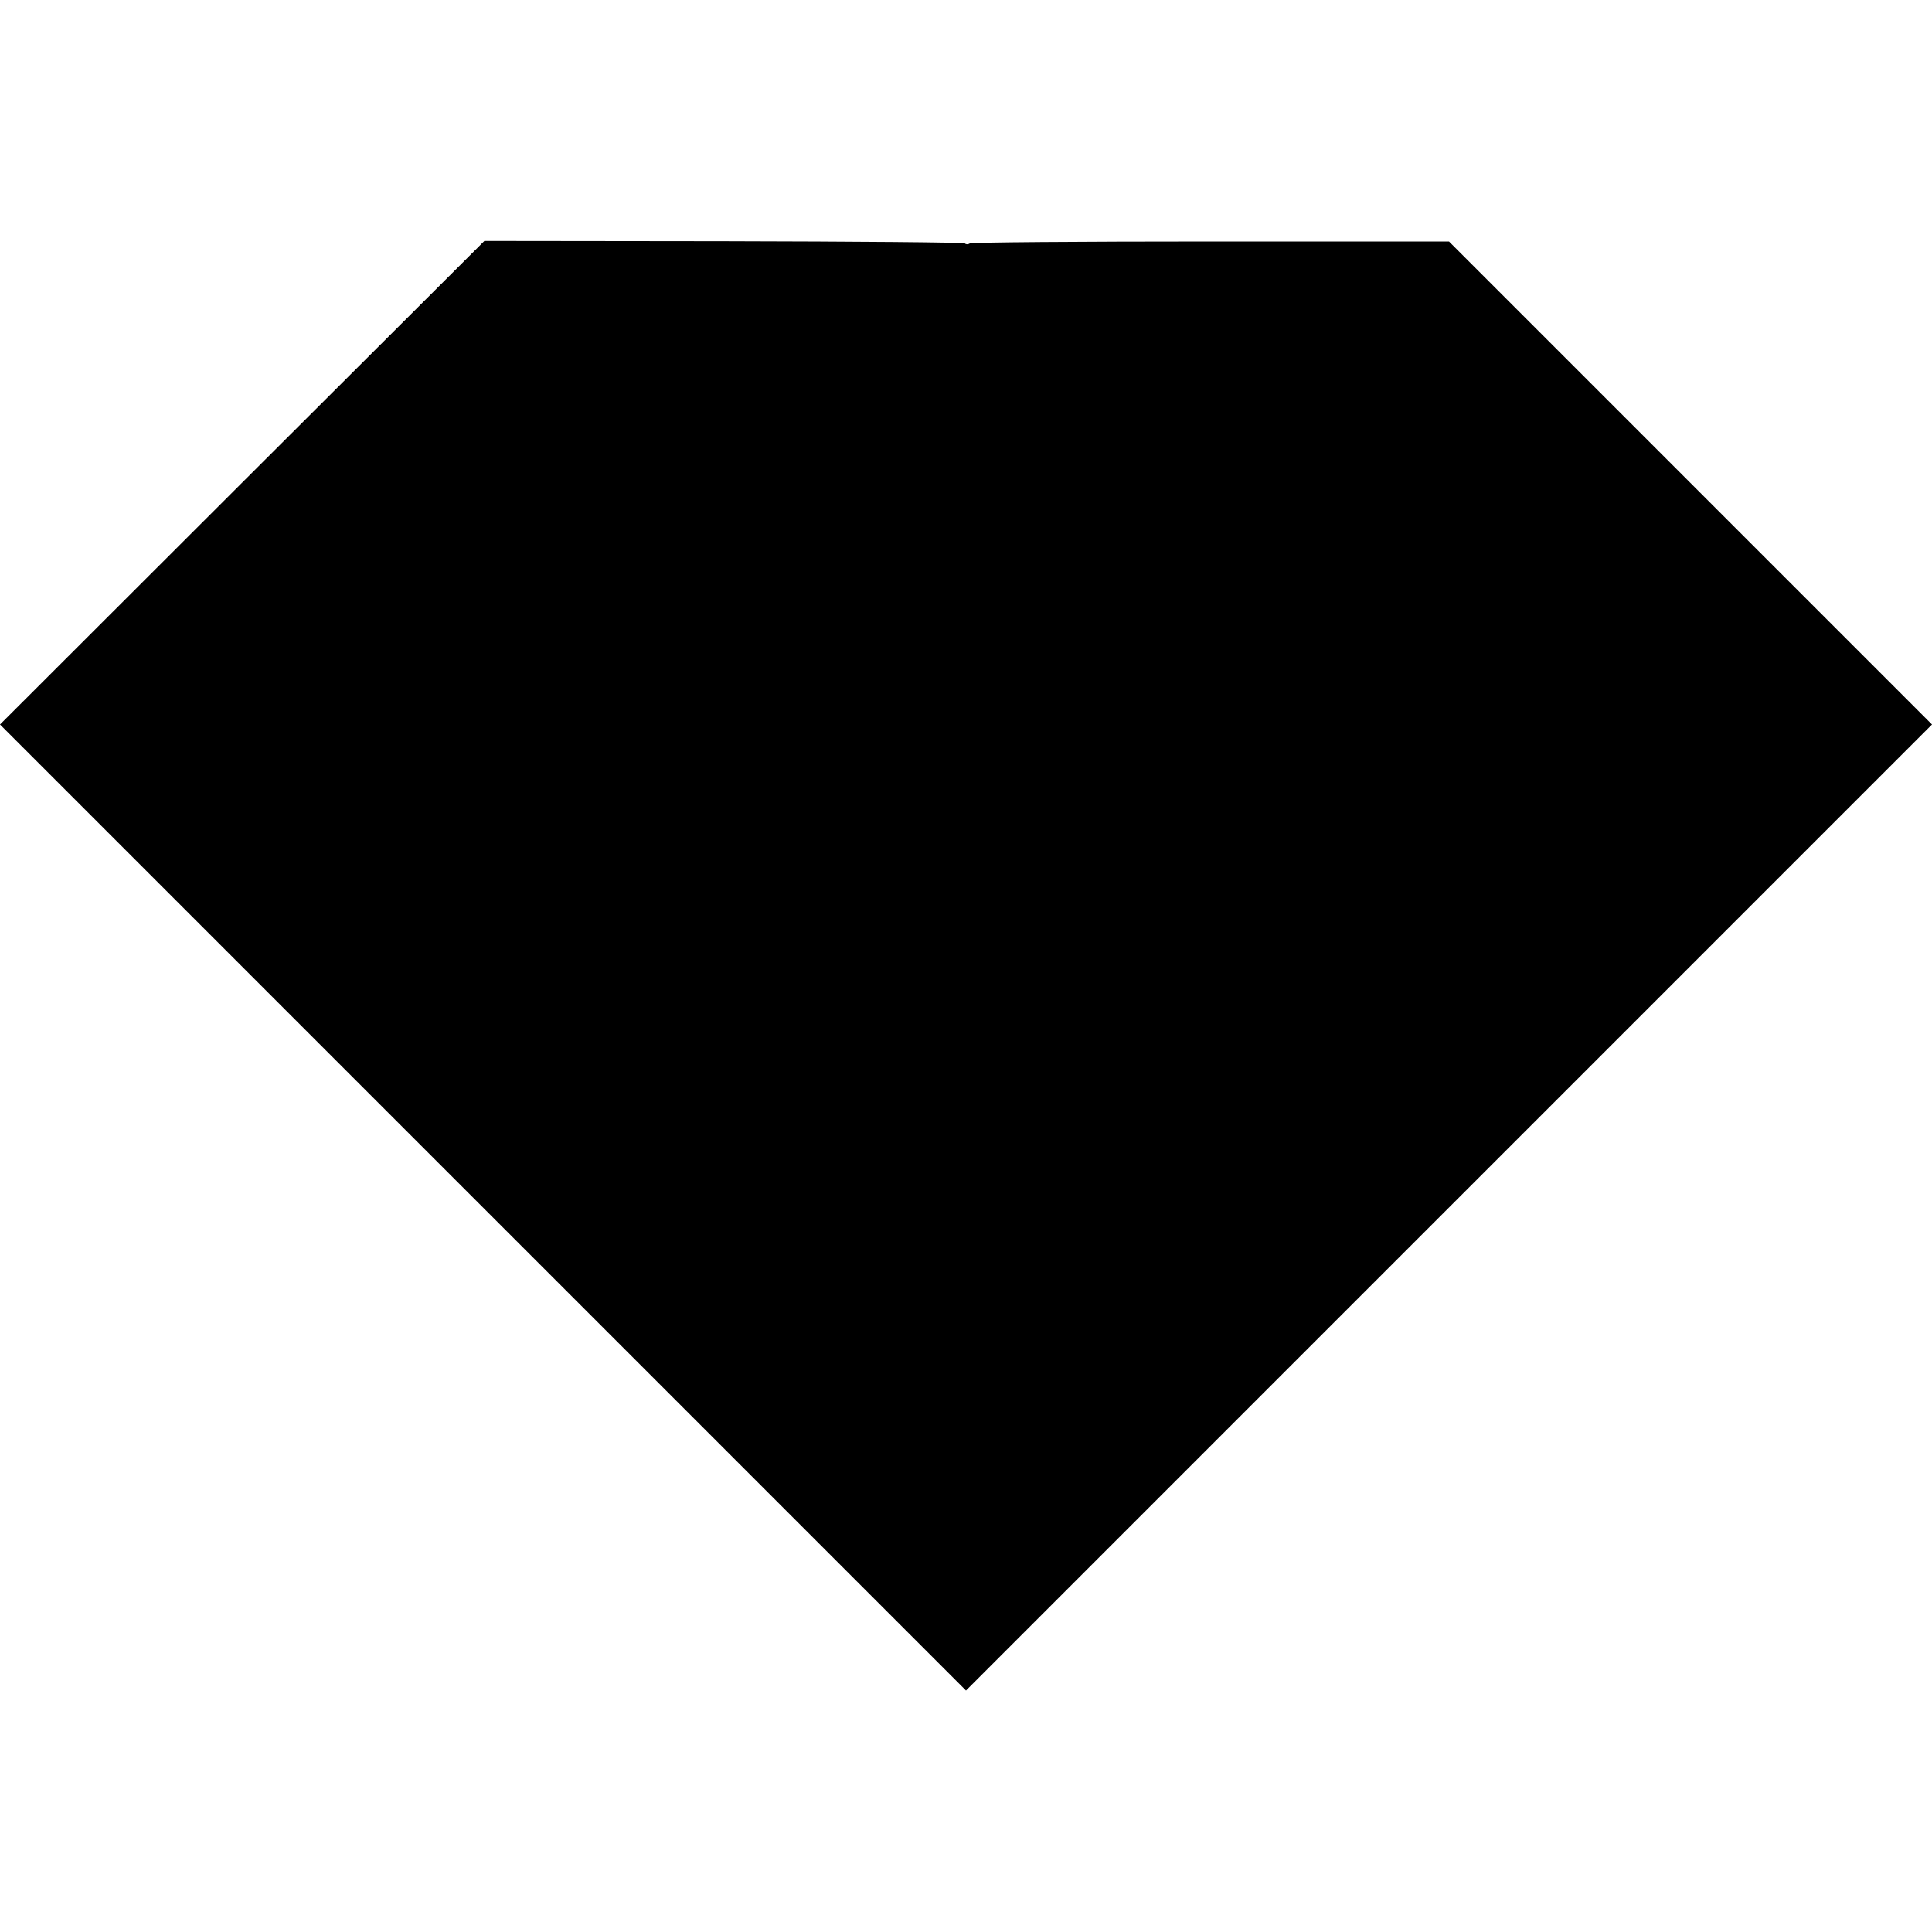
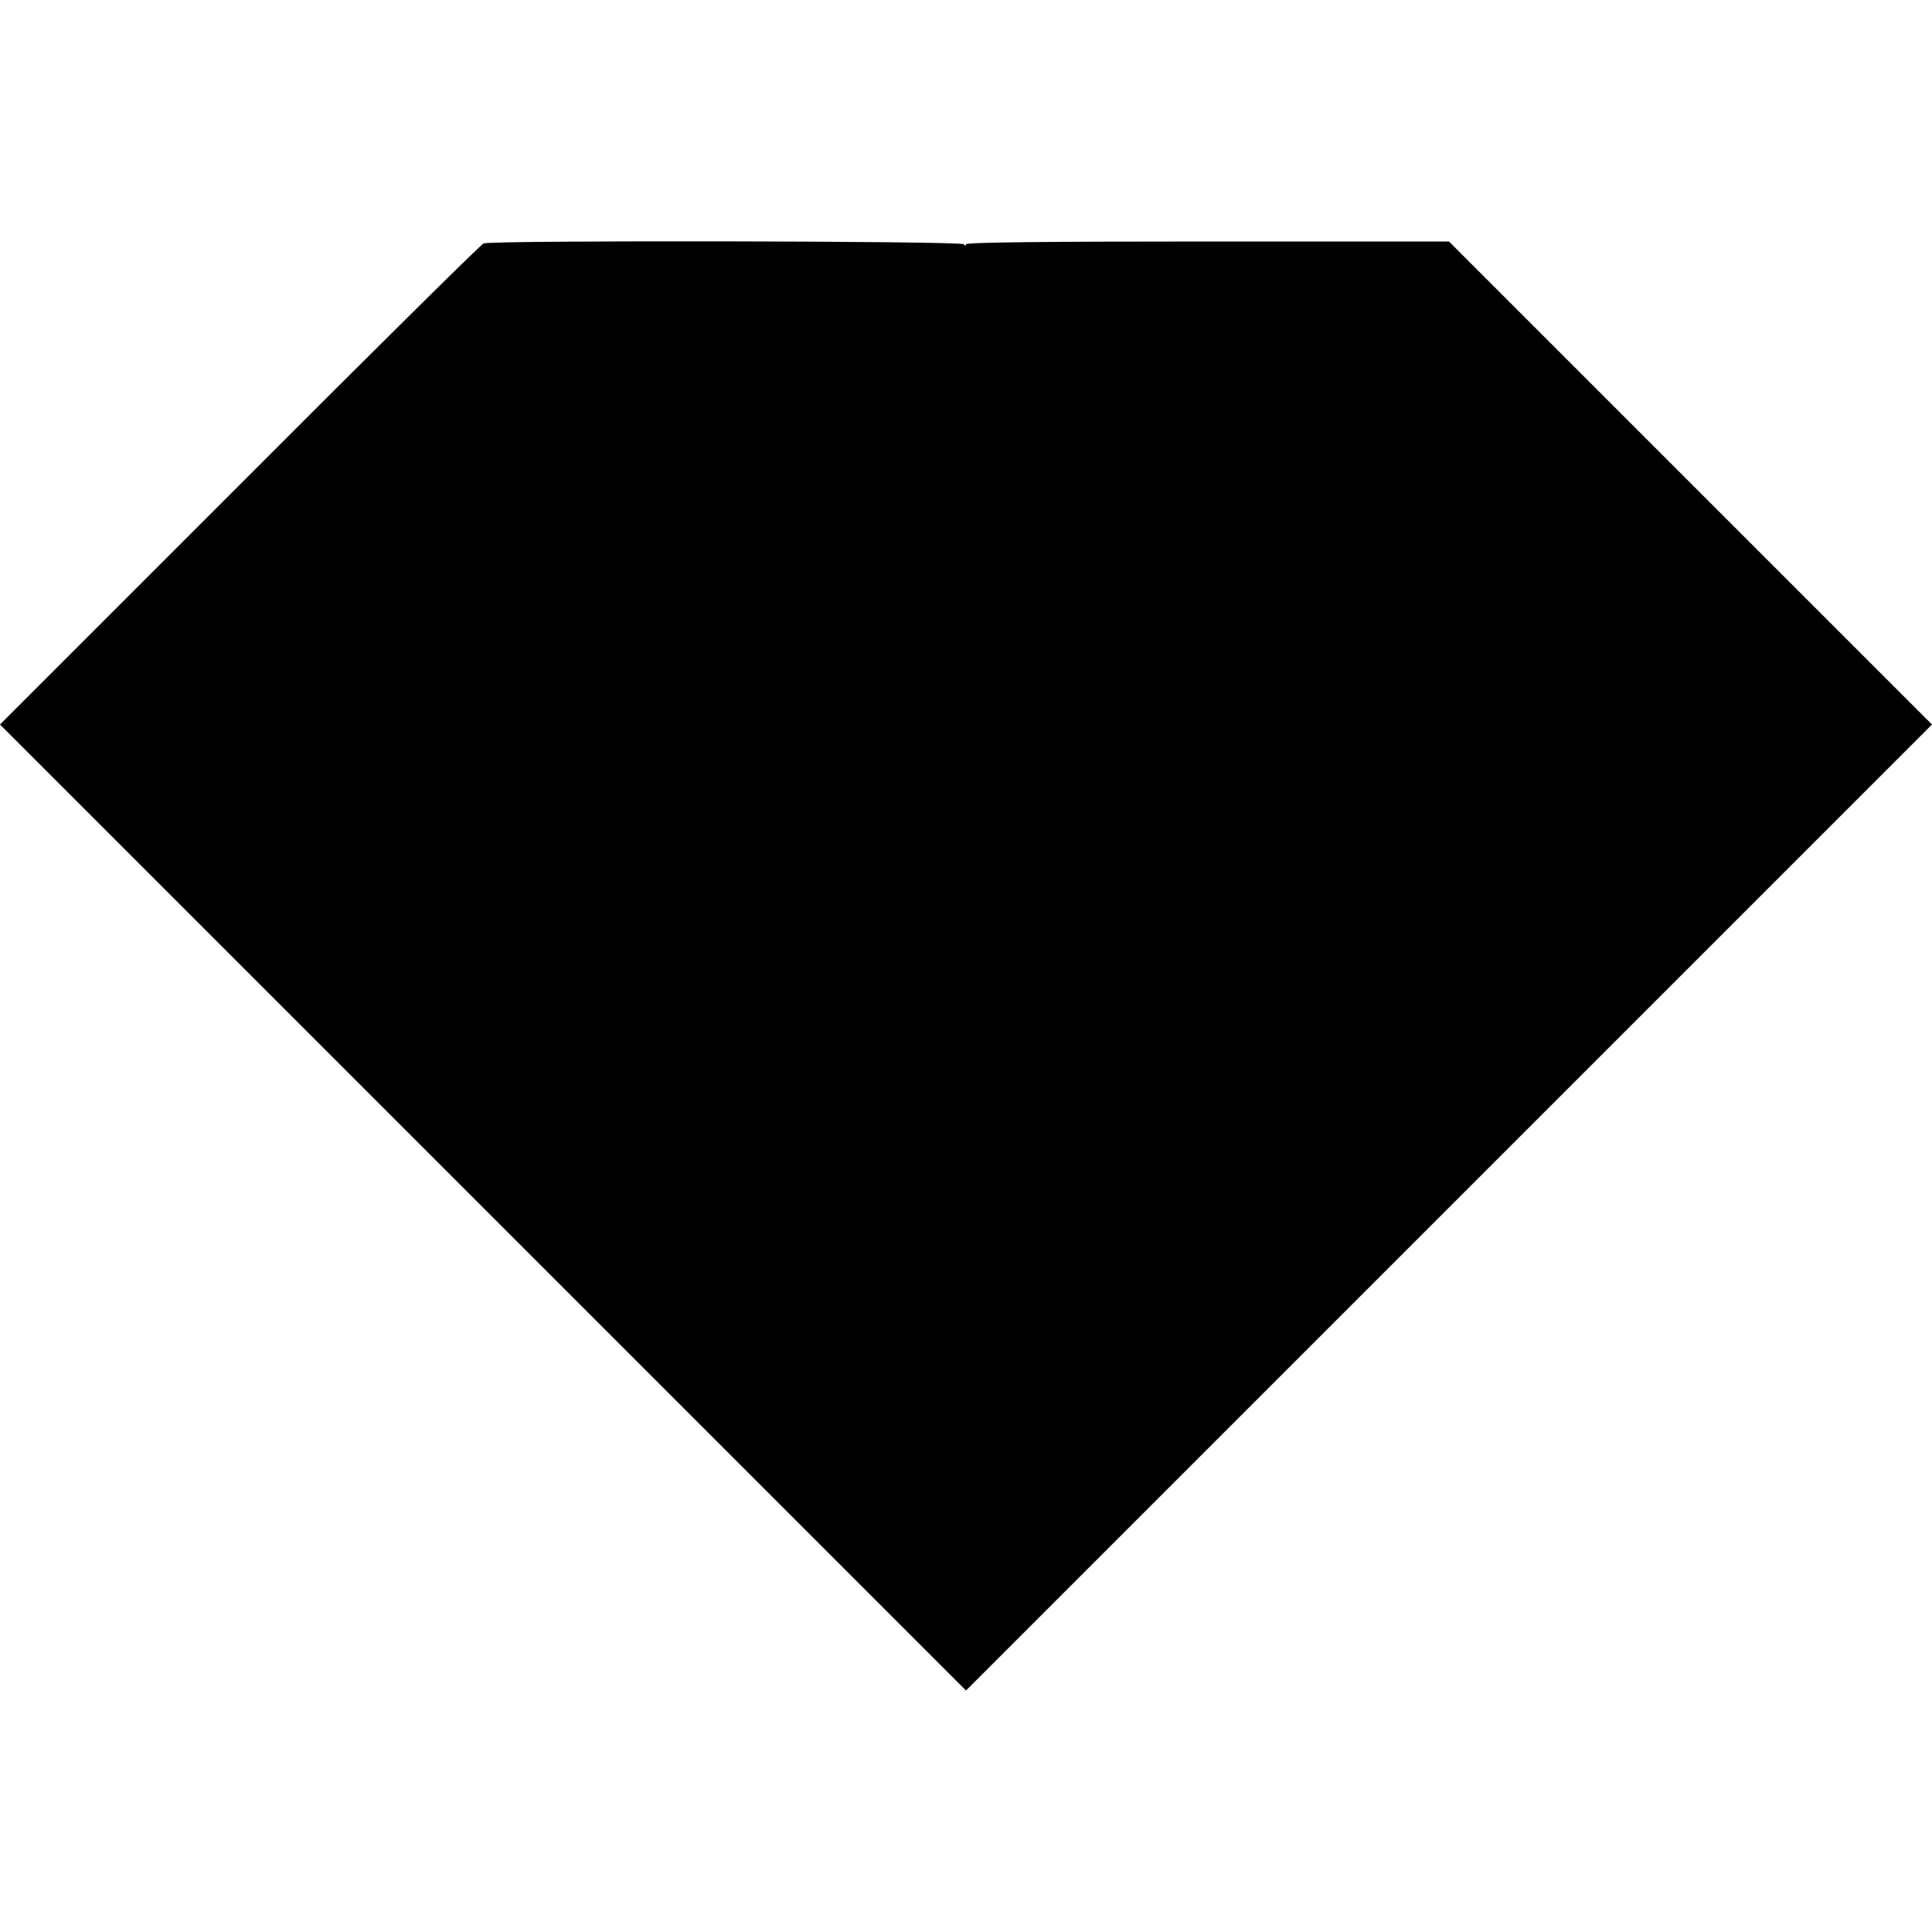
<svg xmlns="http://www.w3.org/2000/svg" version="1.0" width="700pt" height="700pt" viewBox="0 0 700 700" preserveAspectRatio="xMidYMid meet">
  <g transform="translate(0,700) scale(0.1,-0.1)" fill="#000000" stroke="none">
-     <path d="M877 5251 l-877 -876 1750 -1750 1750 -1750 1750 1750 1750 1750 -875 875 -875 875 -862 0 c-475 0 -868 -3 -874 -7 -6 -4 -14 -4 -18 0 -4 4 -398 7 -874 8 l-867 1 -878 -876z" />
+     <path d="M1752 6118 c-9 -3 -407 -397 -884 -875 l-868 -868 1750 -1750 1750 -1750 1750 1750 1750 1750 -875 875 -875 875 -875 0 c-579 0 -875 -3 -875 -10 0 -6 -3 -6 -8 0 -8 12 -1711 15 -1740 3z" />
  </g>
</svg>
